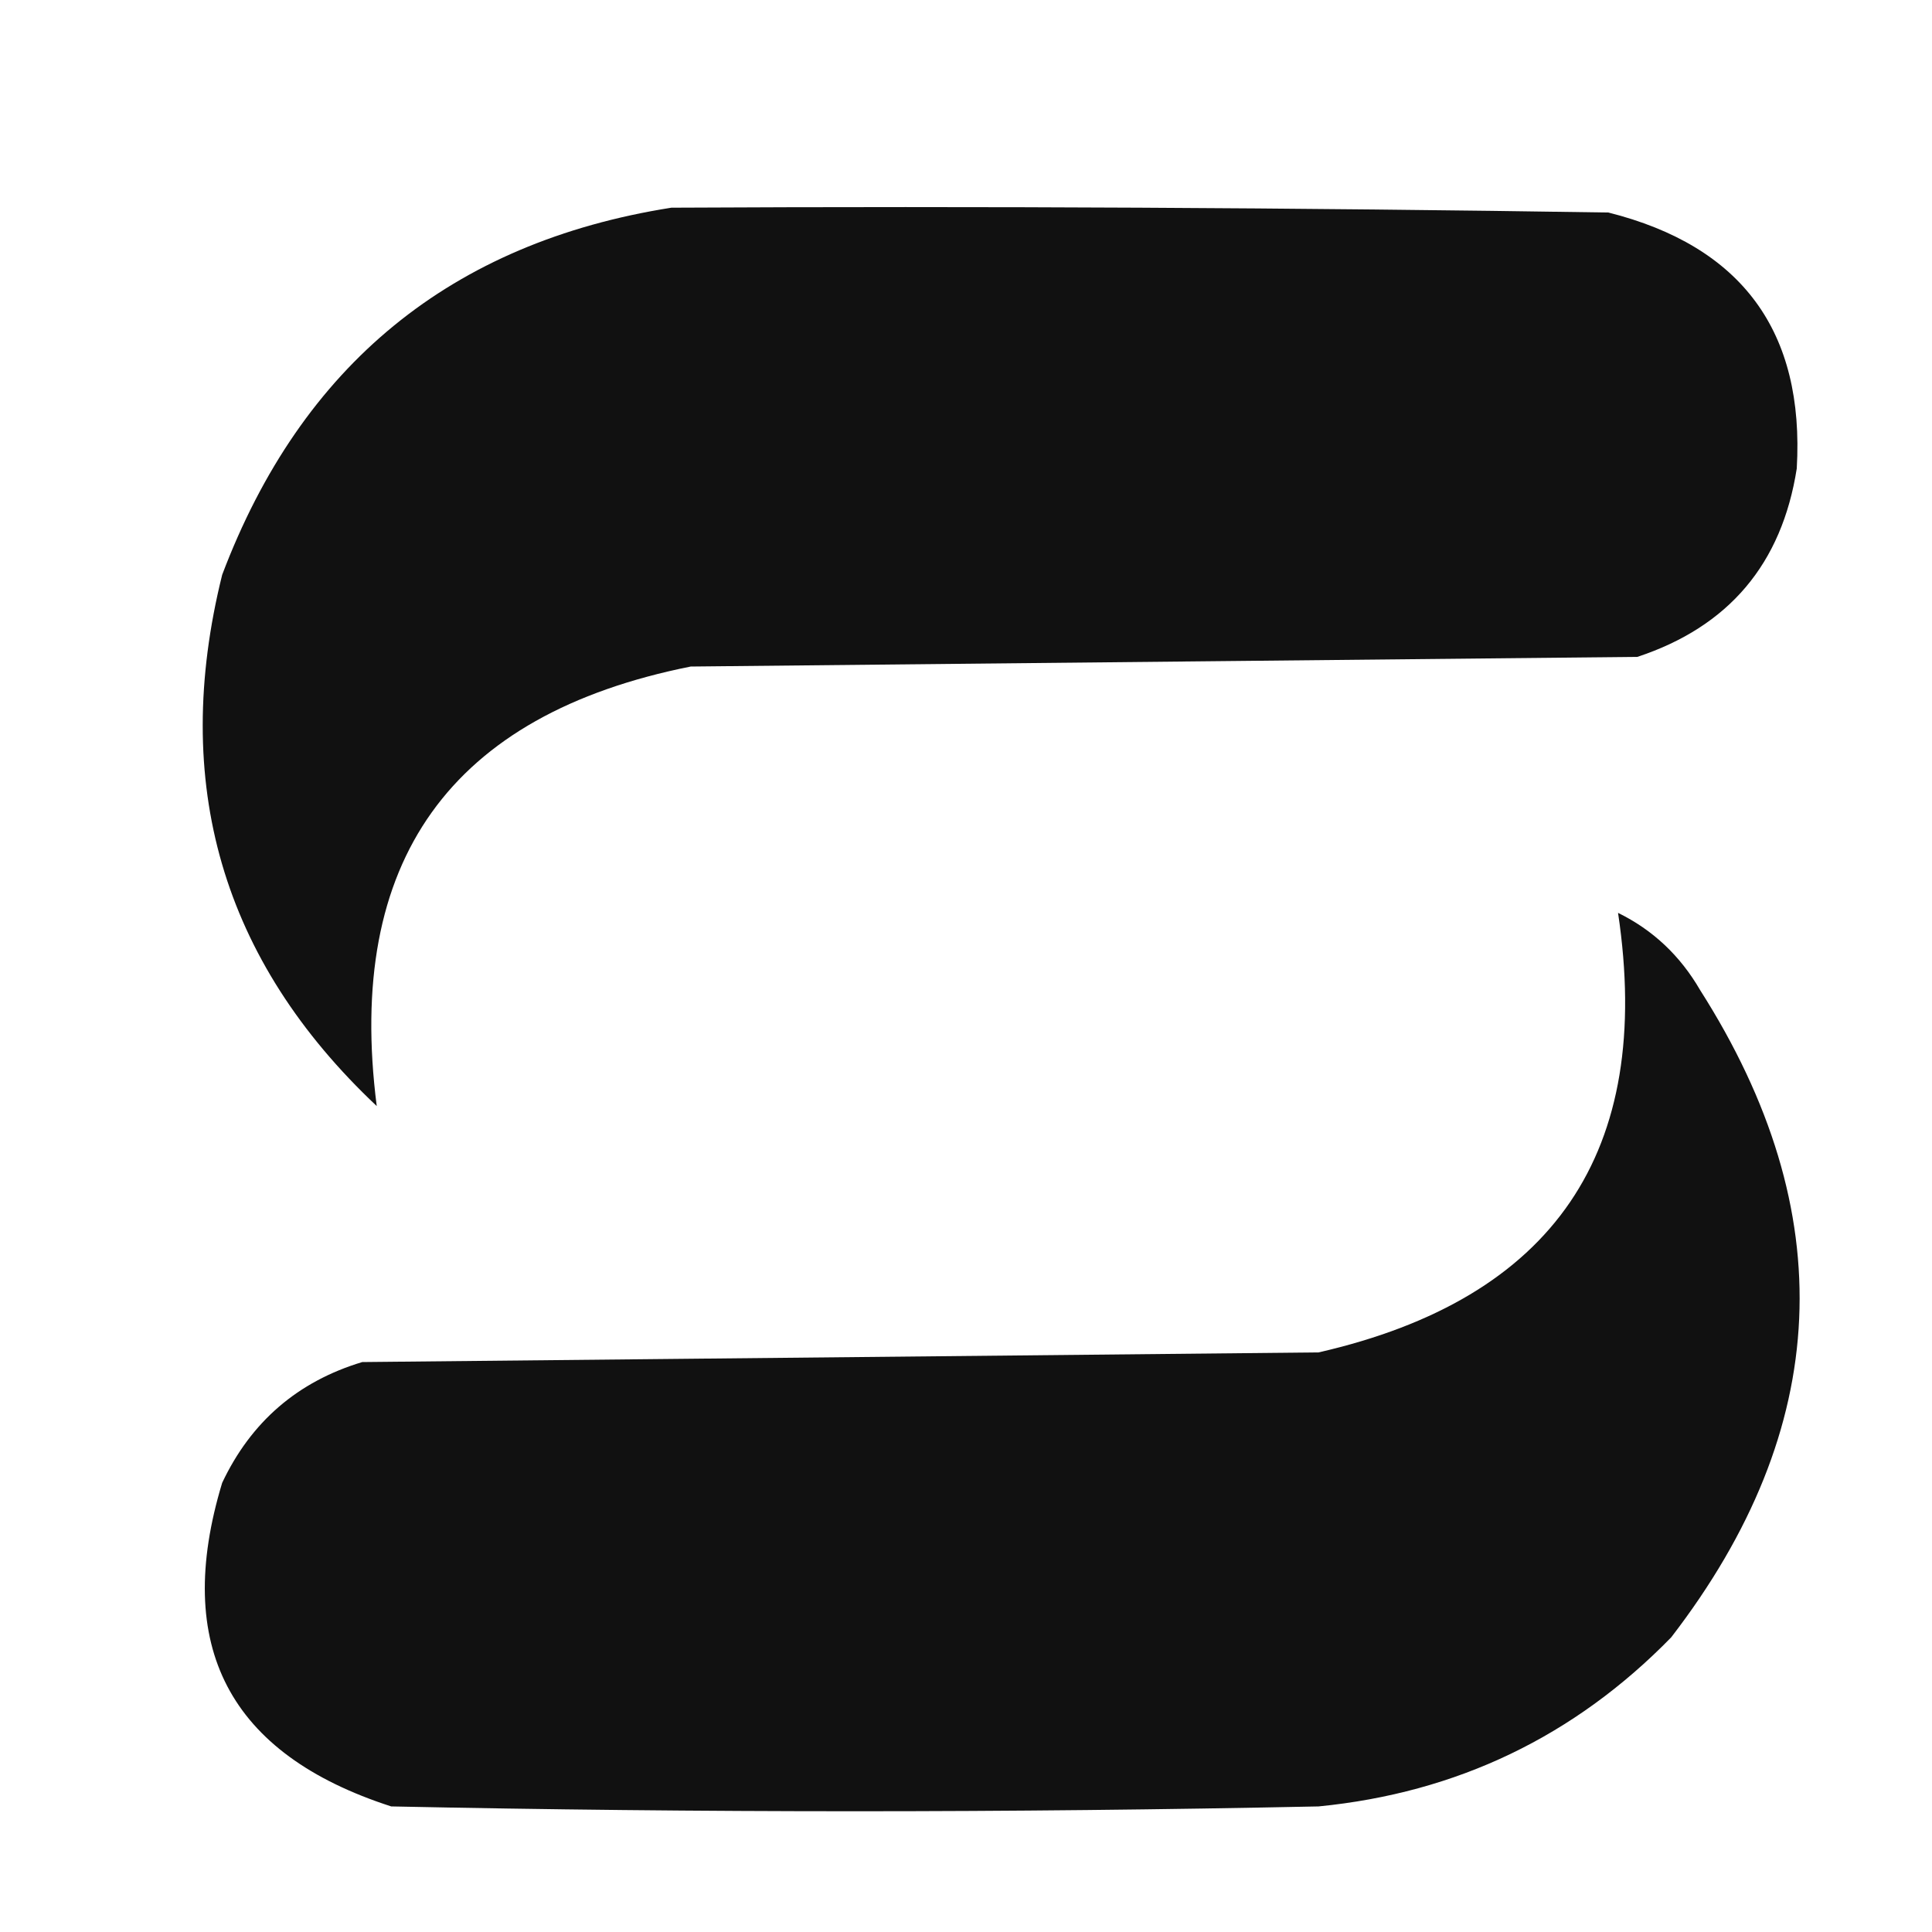
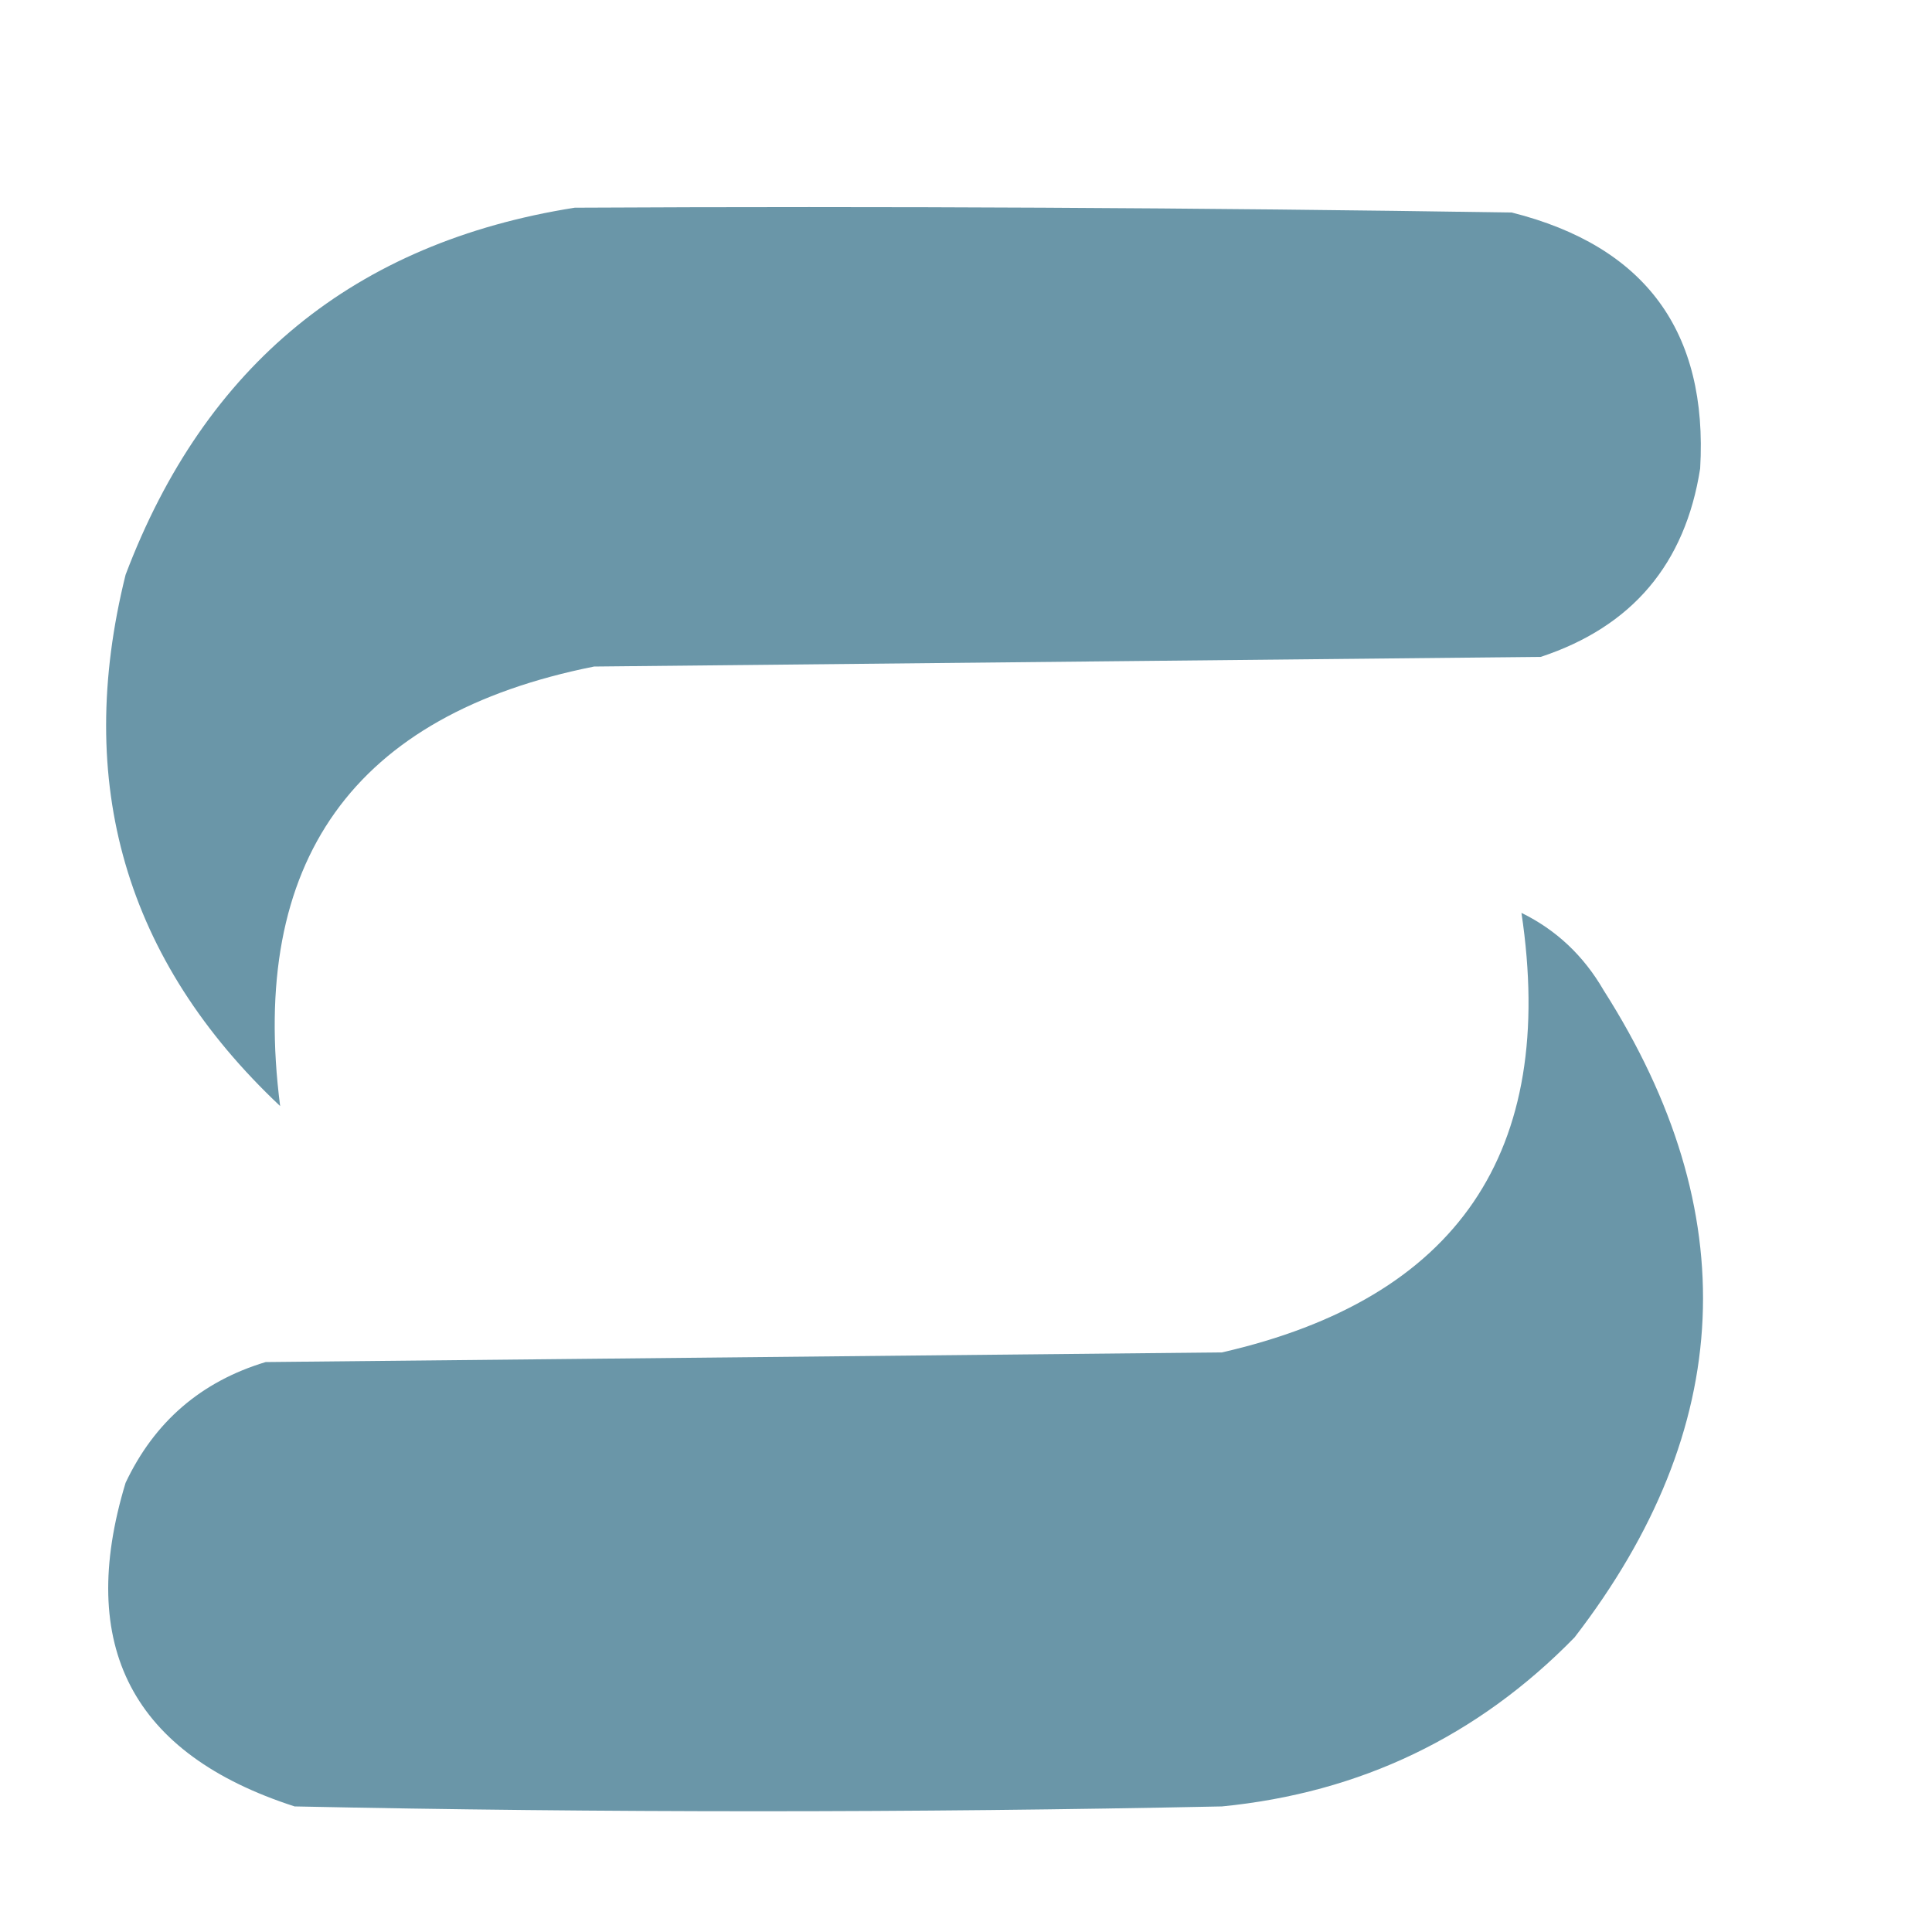
- <svg xmlns="http://www.w3.org/2000/svg" version="1.1" viewBox="0 0 200 200" width="64" height="64" style="fill-rule:evenodd; clip-rule:evenodd">
+ <svg xmlns="http://www.w3.org/2000/svg" version="1.1" viewBox="10 0 200 200" width="64" height="64" style="fill-rule:evenodd; clip-rule:evenodd">
  <style>
-   path { fill: #111111; }
+   path { fill: #6A96A8; }
</style>
  <g>
    <path style="opacity:1" d="M 69.5,21.5 C 101.835,21.333 134.168,21.5 166.5,22C 180.321,25.483 186.821,34.316 186,48.5C 184.456,58.376 178.956,64.876 169.5,68C 136.833,68.333 104.167,68.667 71.5,69C 46.582,73.977 35.749,89.144 39,114.5C 22.973,99.407 17.64,81.074 23,59.5C 31.221,37.767 46.721,25.101 69.5,21.5 Z" />
  </g>
  <g>
    <path style="opacity:1" d="M 167.5,94.5 C 171.099,96.263 173.932,98.93 176,102.5C 190.665,125.526 189.665,147.859 173,169.5C 162.984,179.758 150.817,185.591 136.5,187C 104.5,187.667 72.5,187.667 40.5,187C 23.707,181.582 17.874,170.415 23,153.5C 25.986,147.18 30.819,143.013 37.5,141C 70.5,140.667 103.5,140.333 136.5,140C 160.873,134.426 171.206,119.26 167.5,94.5 Z" />
  </g>
</svg>
